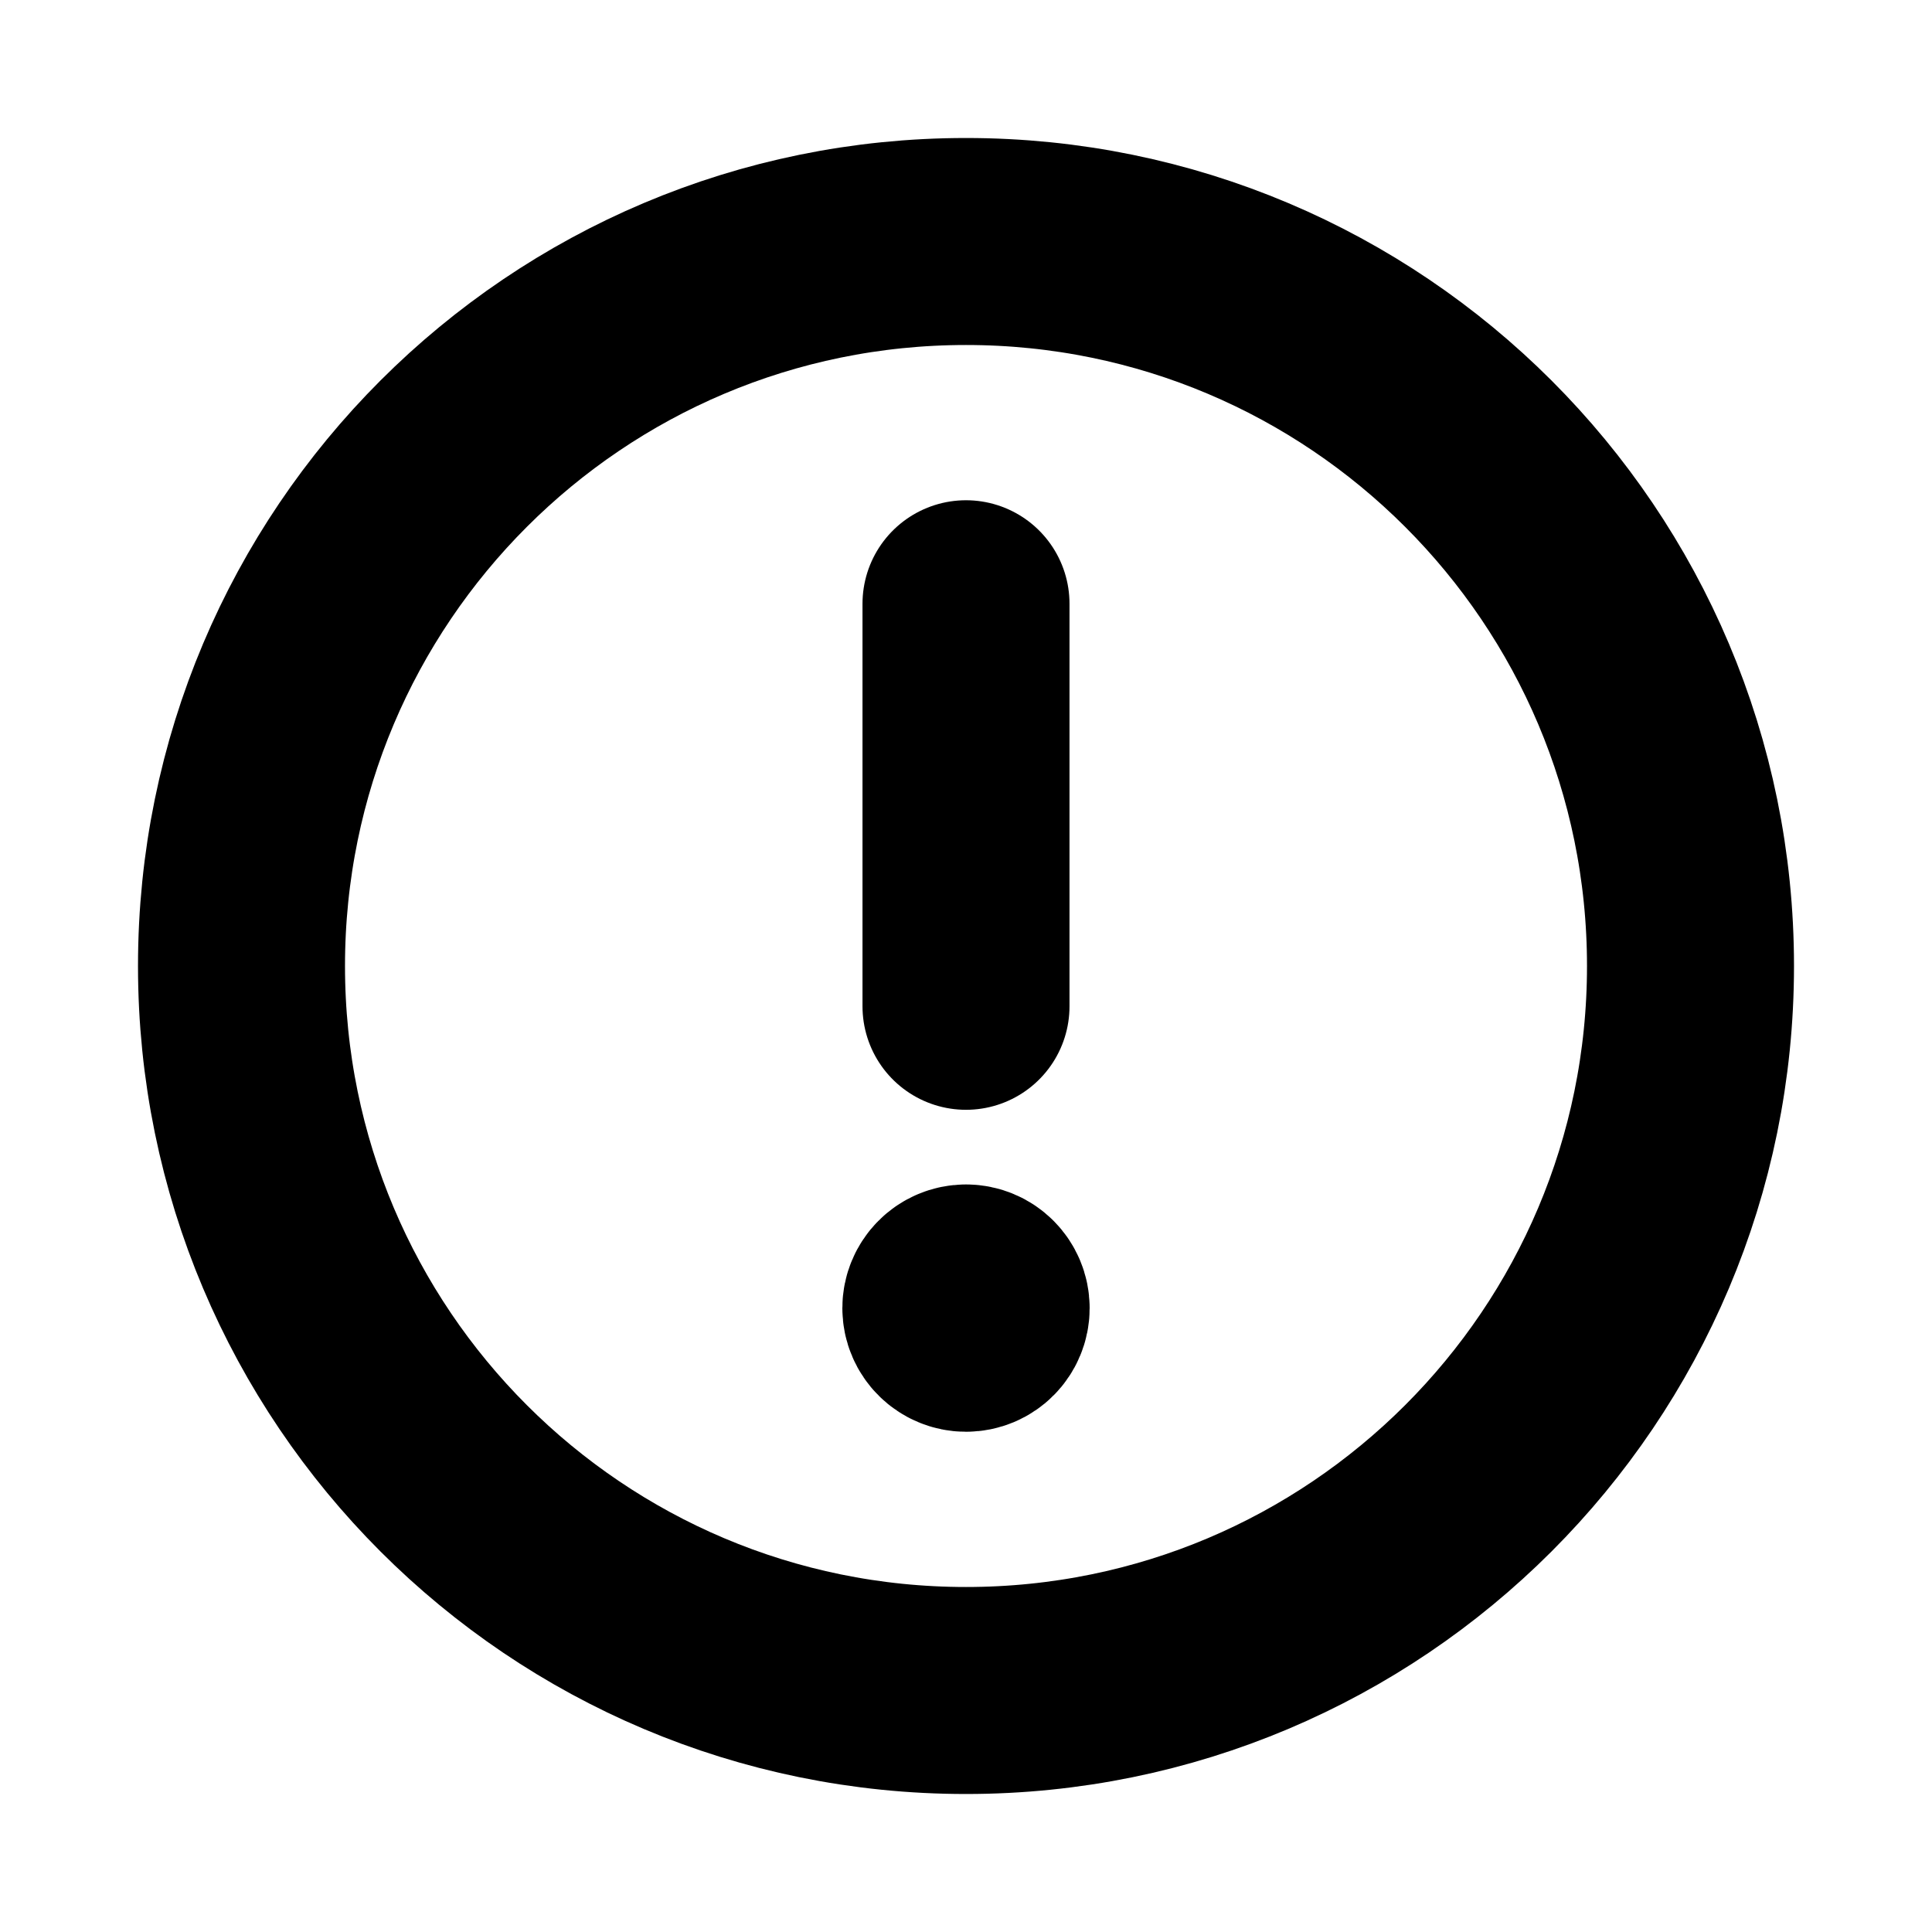
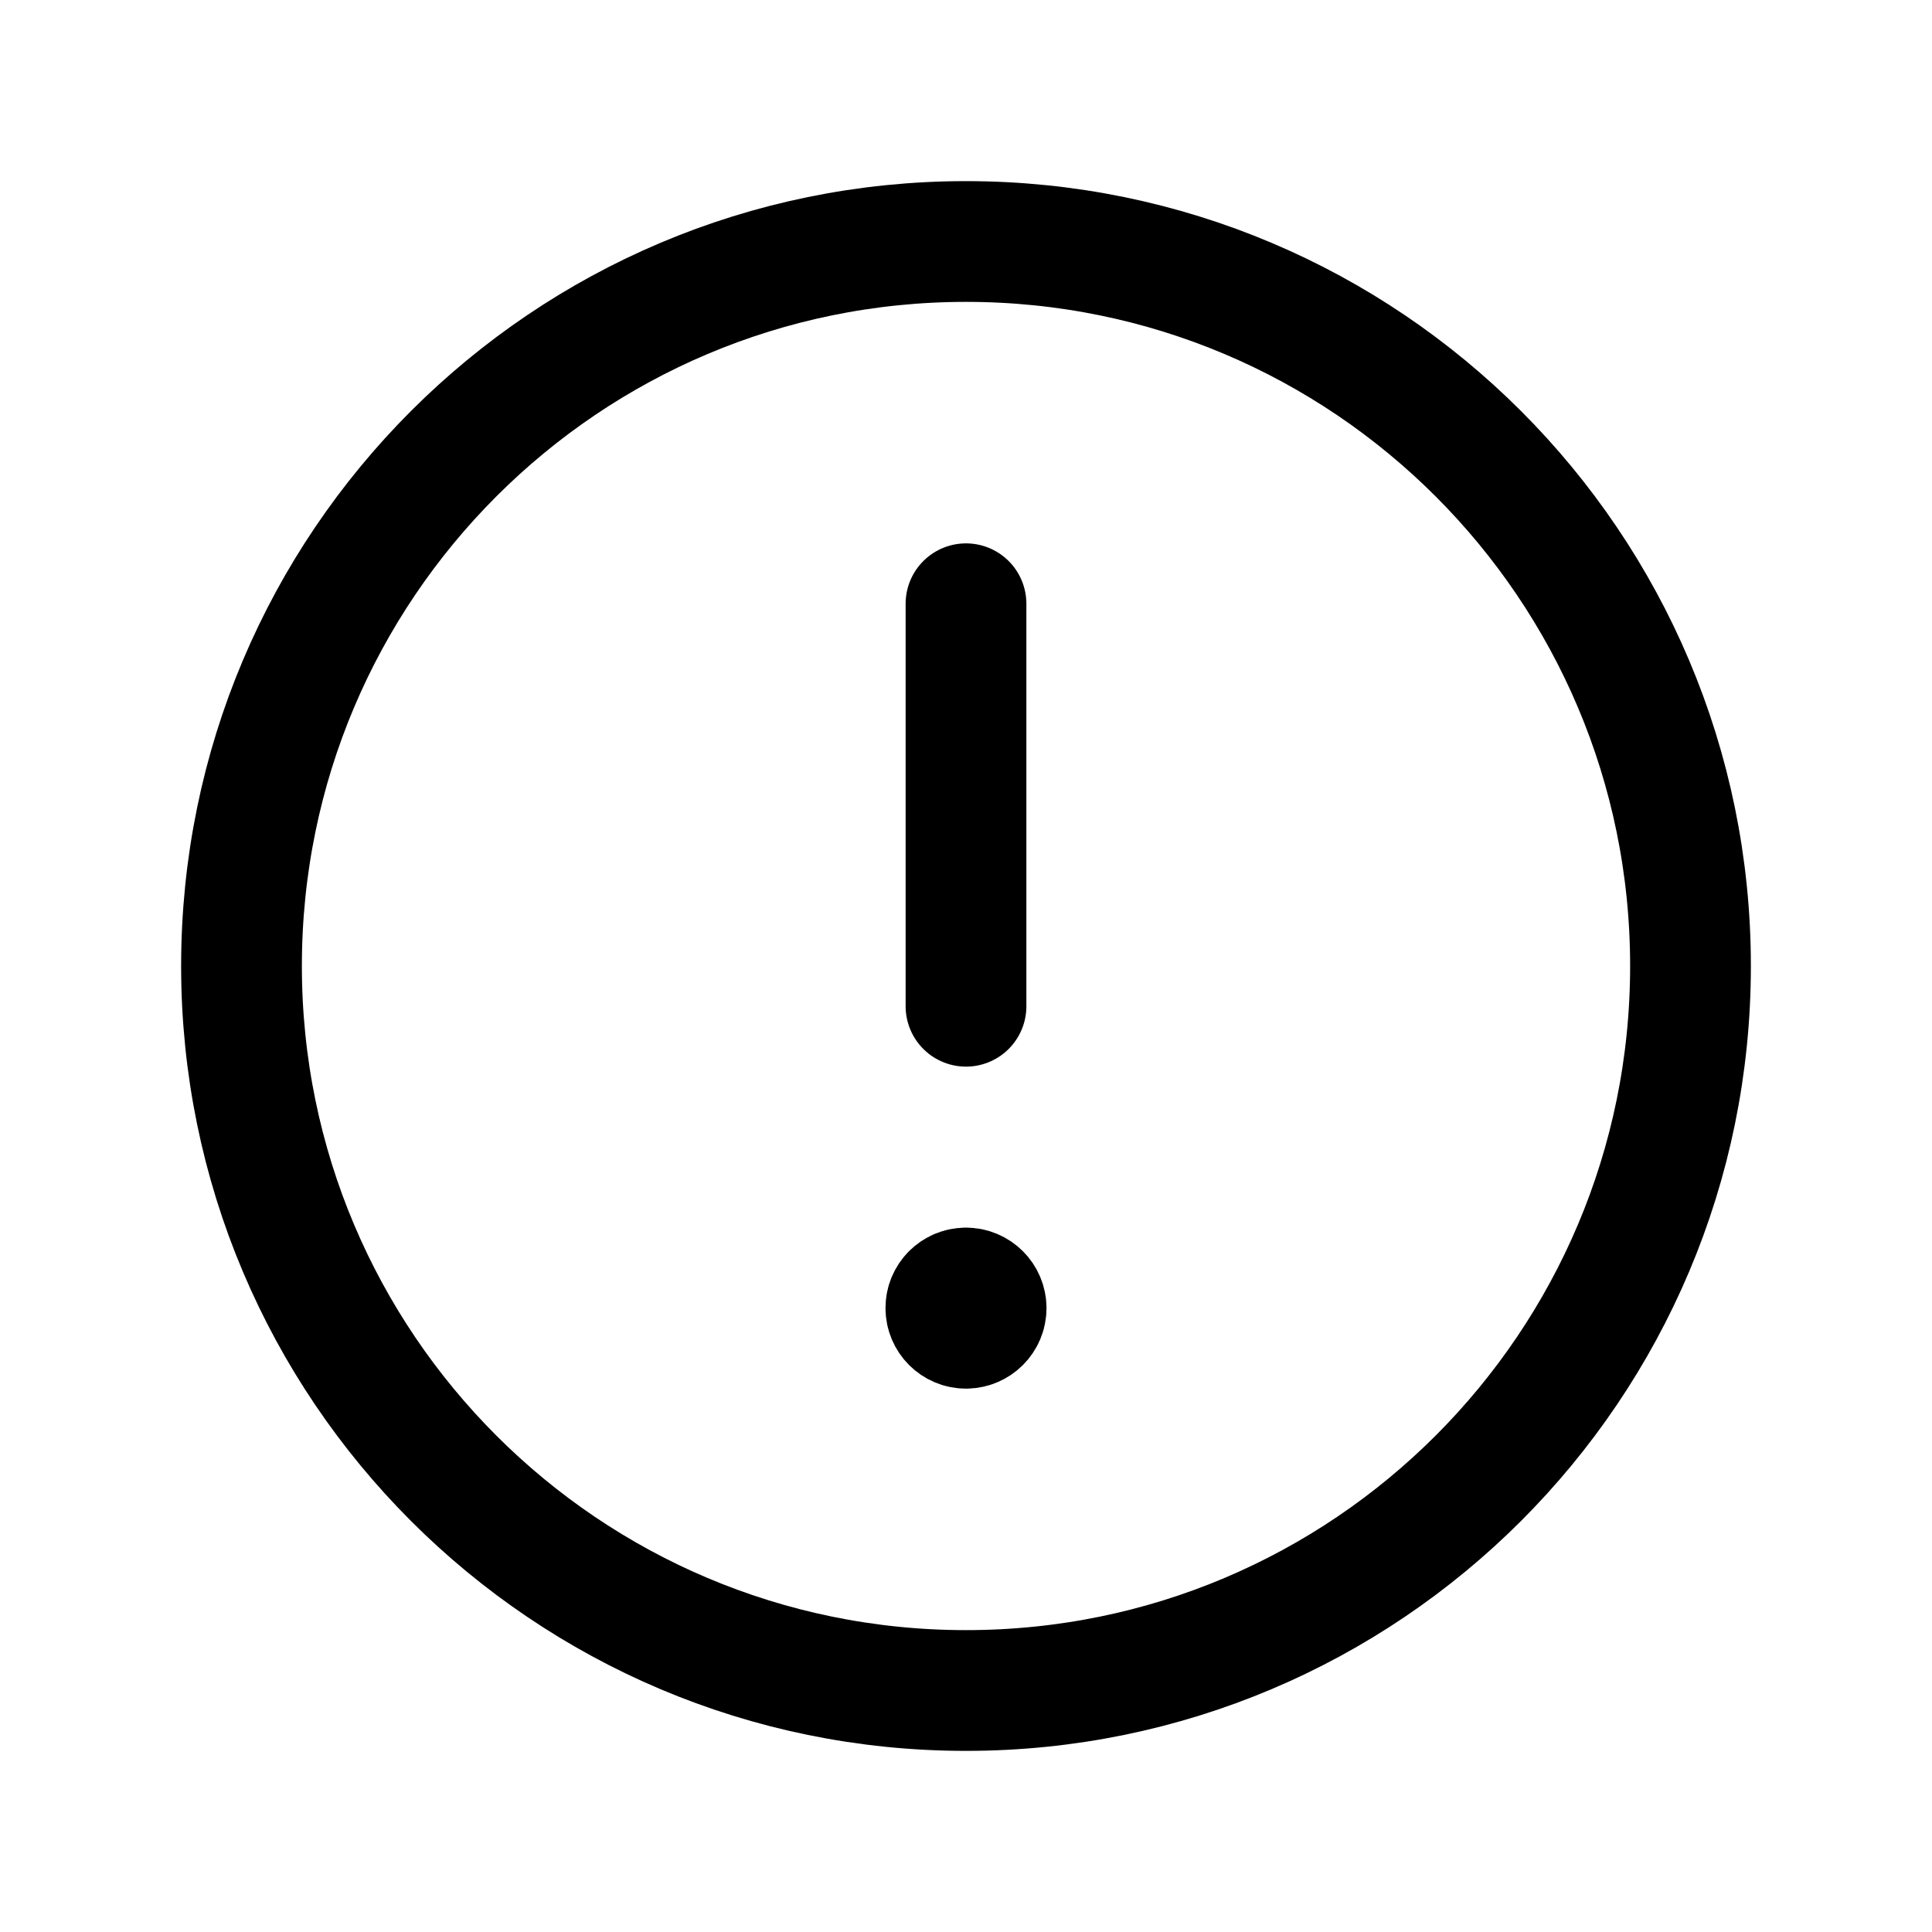
- <svg xmlns="http://www.w3.org/2000/svg" viewBox="0 0 14 14" fill="none">
-   <path fill-rule="evenodd" clip-rule="evenodd" d="M7 1.75V1.75C9.9 1.75 12.25 4.1 12.25 7V7C12.25 9.9 9.9 12.25 7 12.25V12.25C4.1 12.25 1.75 9.9 1.75 7V7C1.75 4.1 4.1 1.75 7 1.75Z" stroke="currentColor" stroke-width="1.5" stroke-linecap="round" stroke-linejoin="round" />
-   <path d="M7 7.292V4.375" stroke="currentColor" stroke-width="1.5" stroke-linecap="round" stroke-linejoin="round" />
-   <path d="M7 9.333C6.919 9.333 6.854 9.399 6.854 9.479C6.854 9.56 6.92 9.625 7 9.625C7.081 9.625 7.146 9.56 7.146 9.479C7.146 9.399 7.081 9.333 7 9.333" stroke="currentColor" stroke-width="1.5" stroke-linecap="round" stroke-linejoin="round" />
+ <svg xmlns="http://www.w3.org/2000/svg" width="24" height="24" viewBox="0 0 24 24" fill="none">
+   <g id="Group">
+     <g id="Group_2">
+       <path id="Path" fill-rule="evenodd" clip-rule="evenodd" d="M12 3V3C16.971 3 21 7.029 21 12V12C21 16.971 16.971 21 12 21V21C7.029 21 3 16.971 3 12V12C3 7.029 7.029 3 12 3Z" stroke="currentColor" stroke-width="1.5" stroke-linecap="round" stroke-linejoin="round" />
+       <path id="Path_2" d="M12 12.5V7.5" stroke="currentColor" stroke-width="1.5" stroke-linecap="round" stroke-linejoin="round" />
+       <path id="Path_3" d="M11.999 16C11.861 16 11.749 16.112 11.75 16.25C11.75 16.388 11.862 16.5 12 16.5C12.138 16.5 12.25 16.388 12.25 16.25C12.25 16.112 12.138 16 11.999 16" stroke="currentColor" stroke-width="1.5" stroke-linecap="round" stroke-linejoin="round" />
+     </g>
+   </g>
</svg>
